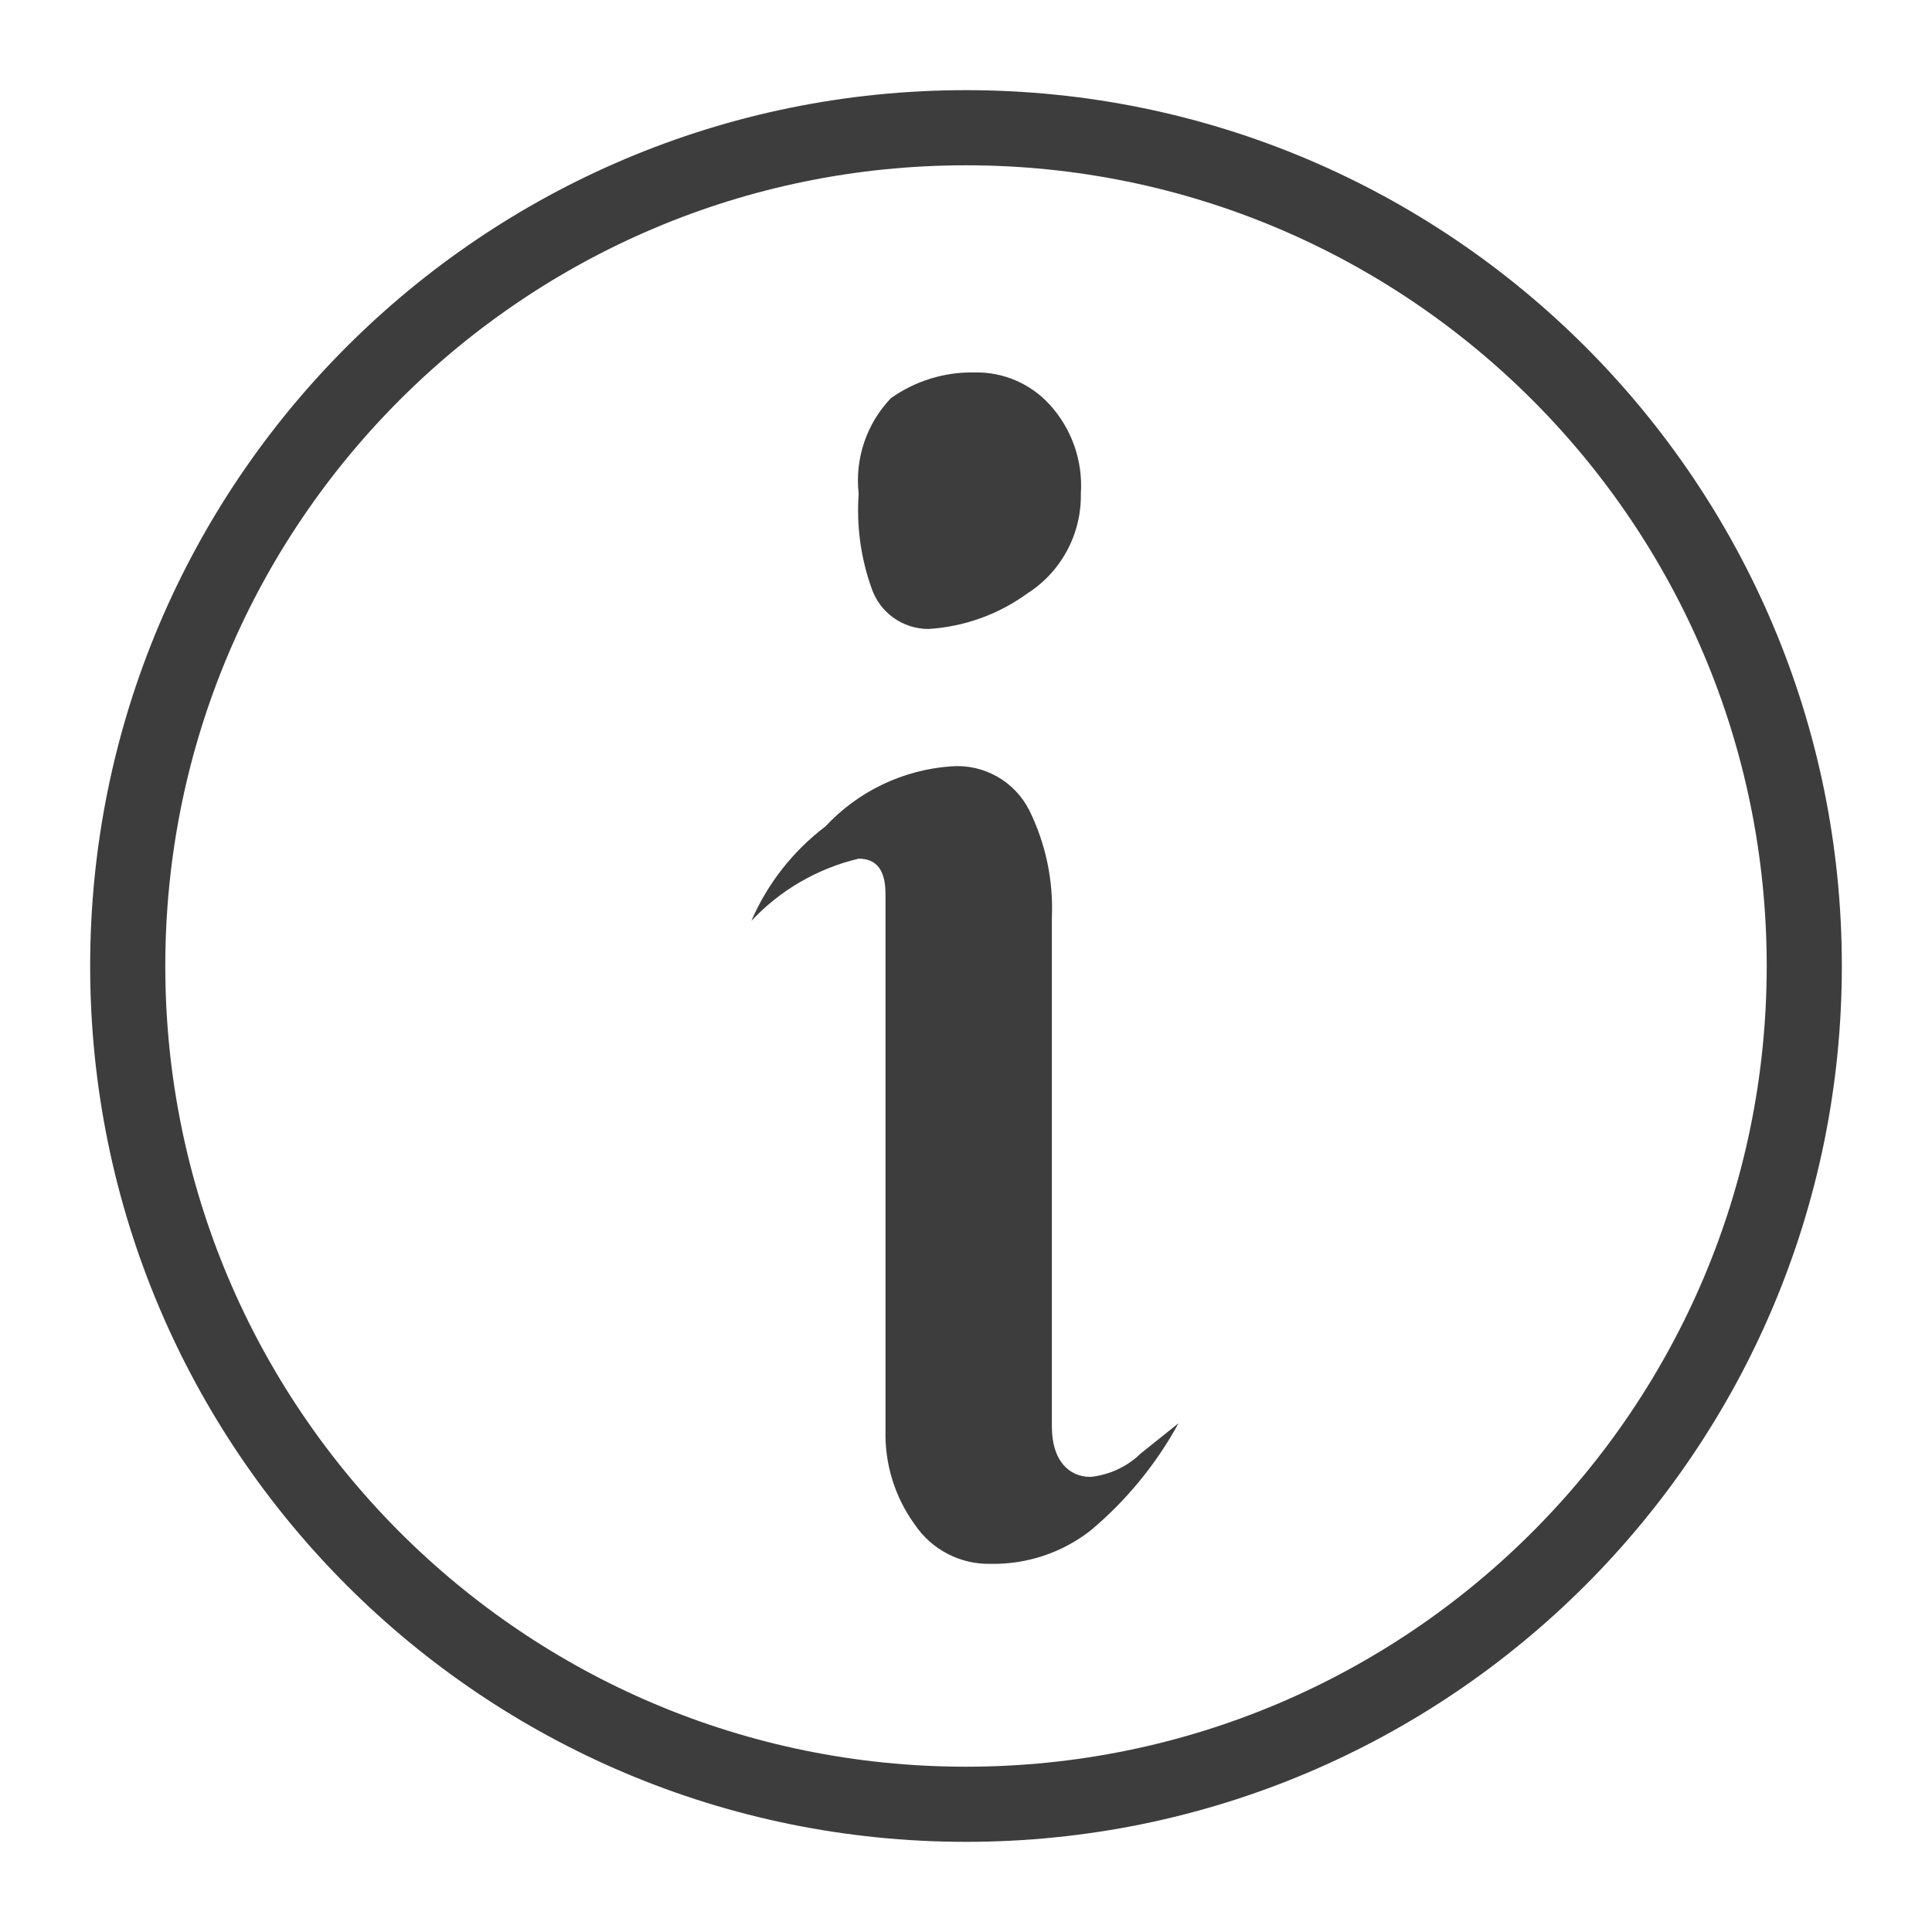
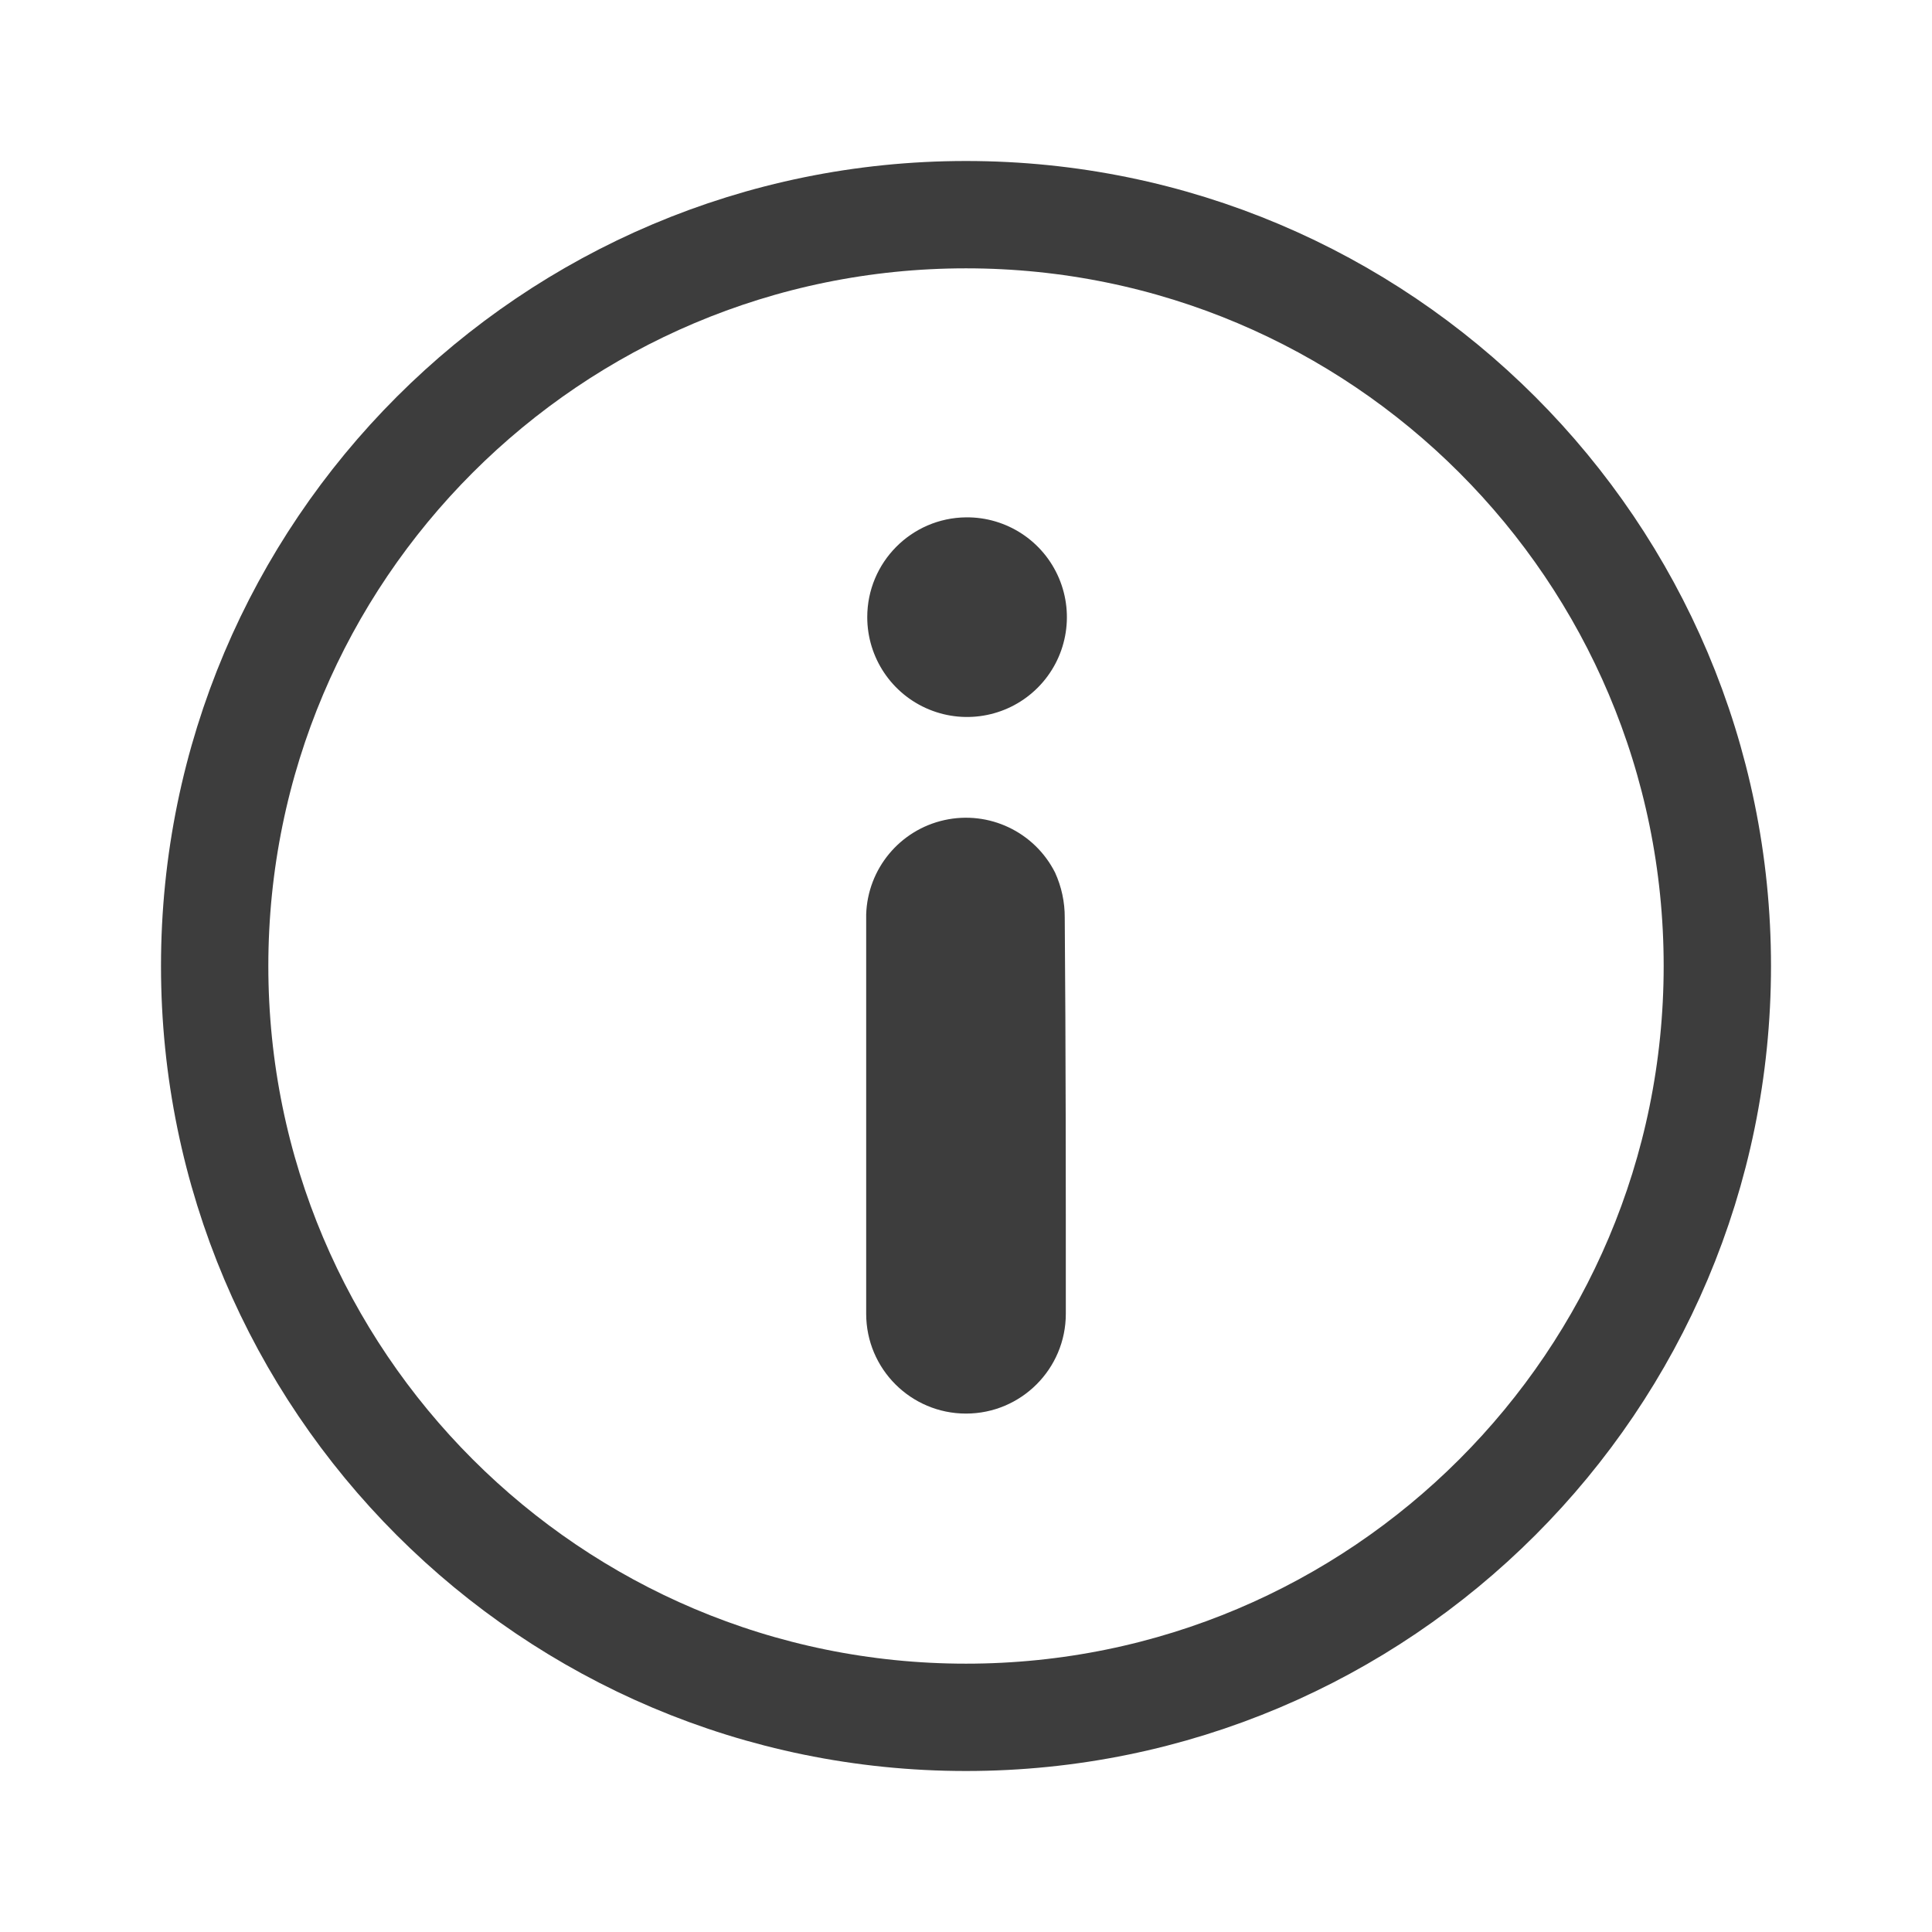
<svg xmlns="http://www.w3.org/2000/svg" id="Layer_1" data-name="Layer 1" viewBox="0 0 18 18">
  <defs>
-     <style>.cls-1{fill:none;stroke:#3d3d3d;stroke-miterlimit:10;stroke-width:0.7px;}.cls-2{fill:#3d3d3d;}</style>
+     <style>.cls-1{fill:none;stroke:#3d3d3d;stroke-miterlimit:10;}.cls-2{fill:#3d3d3d;}</style>
  </defs>
-   <circle class="cls-1" cx="9" cy="9" r="7.81" />
-   <path class="cls-2" d="M8.86,7.14a.75.75,0,0,1,.73.41,2.06,2.06,0,0,1,.21,1v4.74c0,.32.16.47.36.47a.79.79,0,0,0,.47-.22l.35-.28a3.48,3.48,0,0,1-.82,1,1.47,1.47,0,0,1-.93.31.83.83,0,0,1-.71-.37,1.43,1.43,0,0,1-.27-.87v-5C8.25,8.11,8.17,8,8,8a2,2,0,0,0-1,.58,2.2,2.2,0,0,1,.69-.88A1.77,1.77,0,0,1,8.86,7.14Zm.22-3.67a.92.92,0,0,1,.7.3,1.12,1.12,0,0,1,.29.83,1.08,1.08,0,0,1-.5.93,1.75,1.75,0,0,1-.92.33.56.56,0,0,1-.53-.38A2.16,2.16,0,0,1,8,4.6a1.11,1.11,0,0,1,.3-.89A1.3,1.3,0,0,1,9.08,3.47Z" />
+   <path class="cls-1" d="M9,2a7,7,0,1,0,7,7A7,7,0,0,0,9,2Z" />
+   <path class="cls-2" d="M9,4.82a.93.93,0,1,1-.92.93A.93.93,0,0,1,9,4.82Z" />
+   <path class="cls-2" d="M9.93,12.24a.93.93,0,1,1-1.86,0V8.52a.93.93,0,0,1,1.76-.39,1,1,0,0,1,.09.42C9.93,9.78,9.93,11,9.93,12.24Z" />
</svg>
